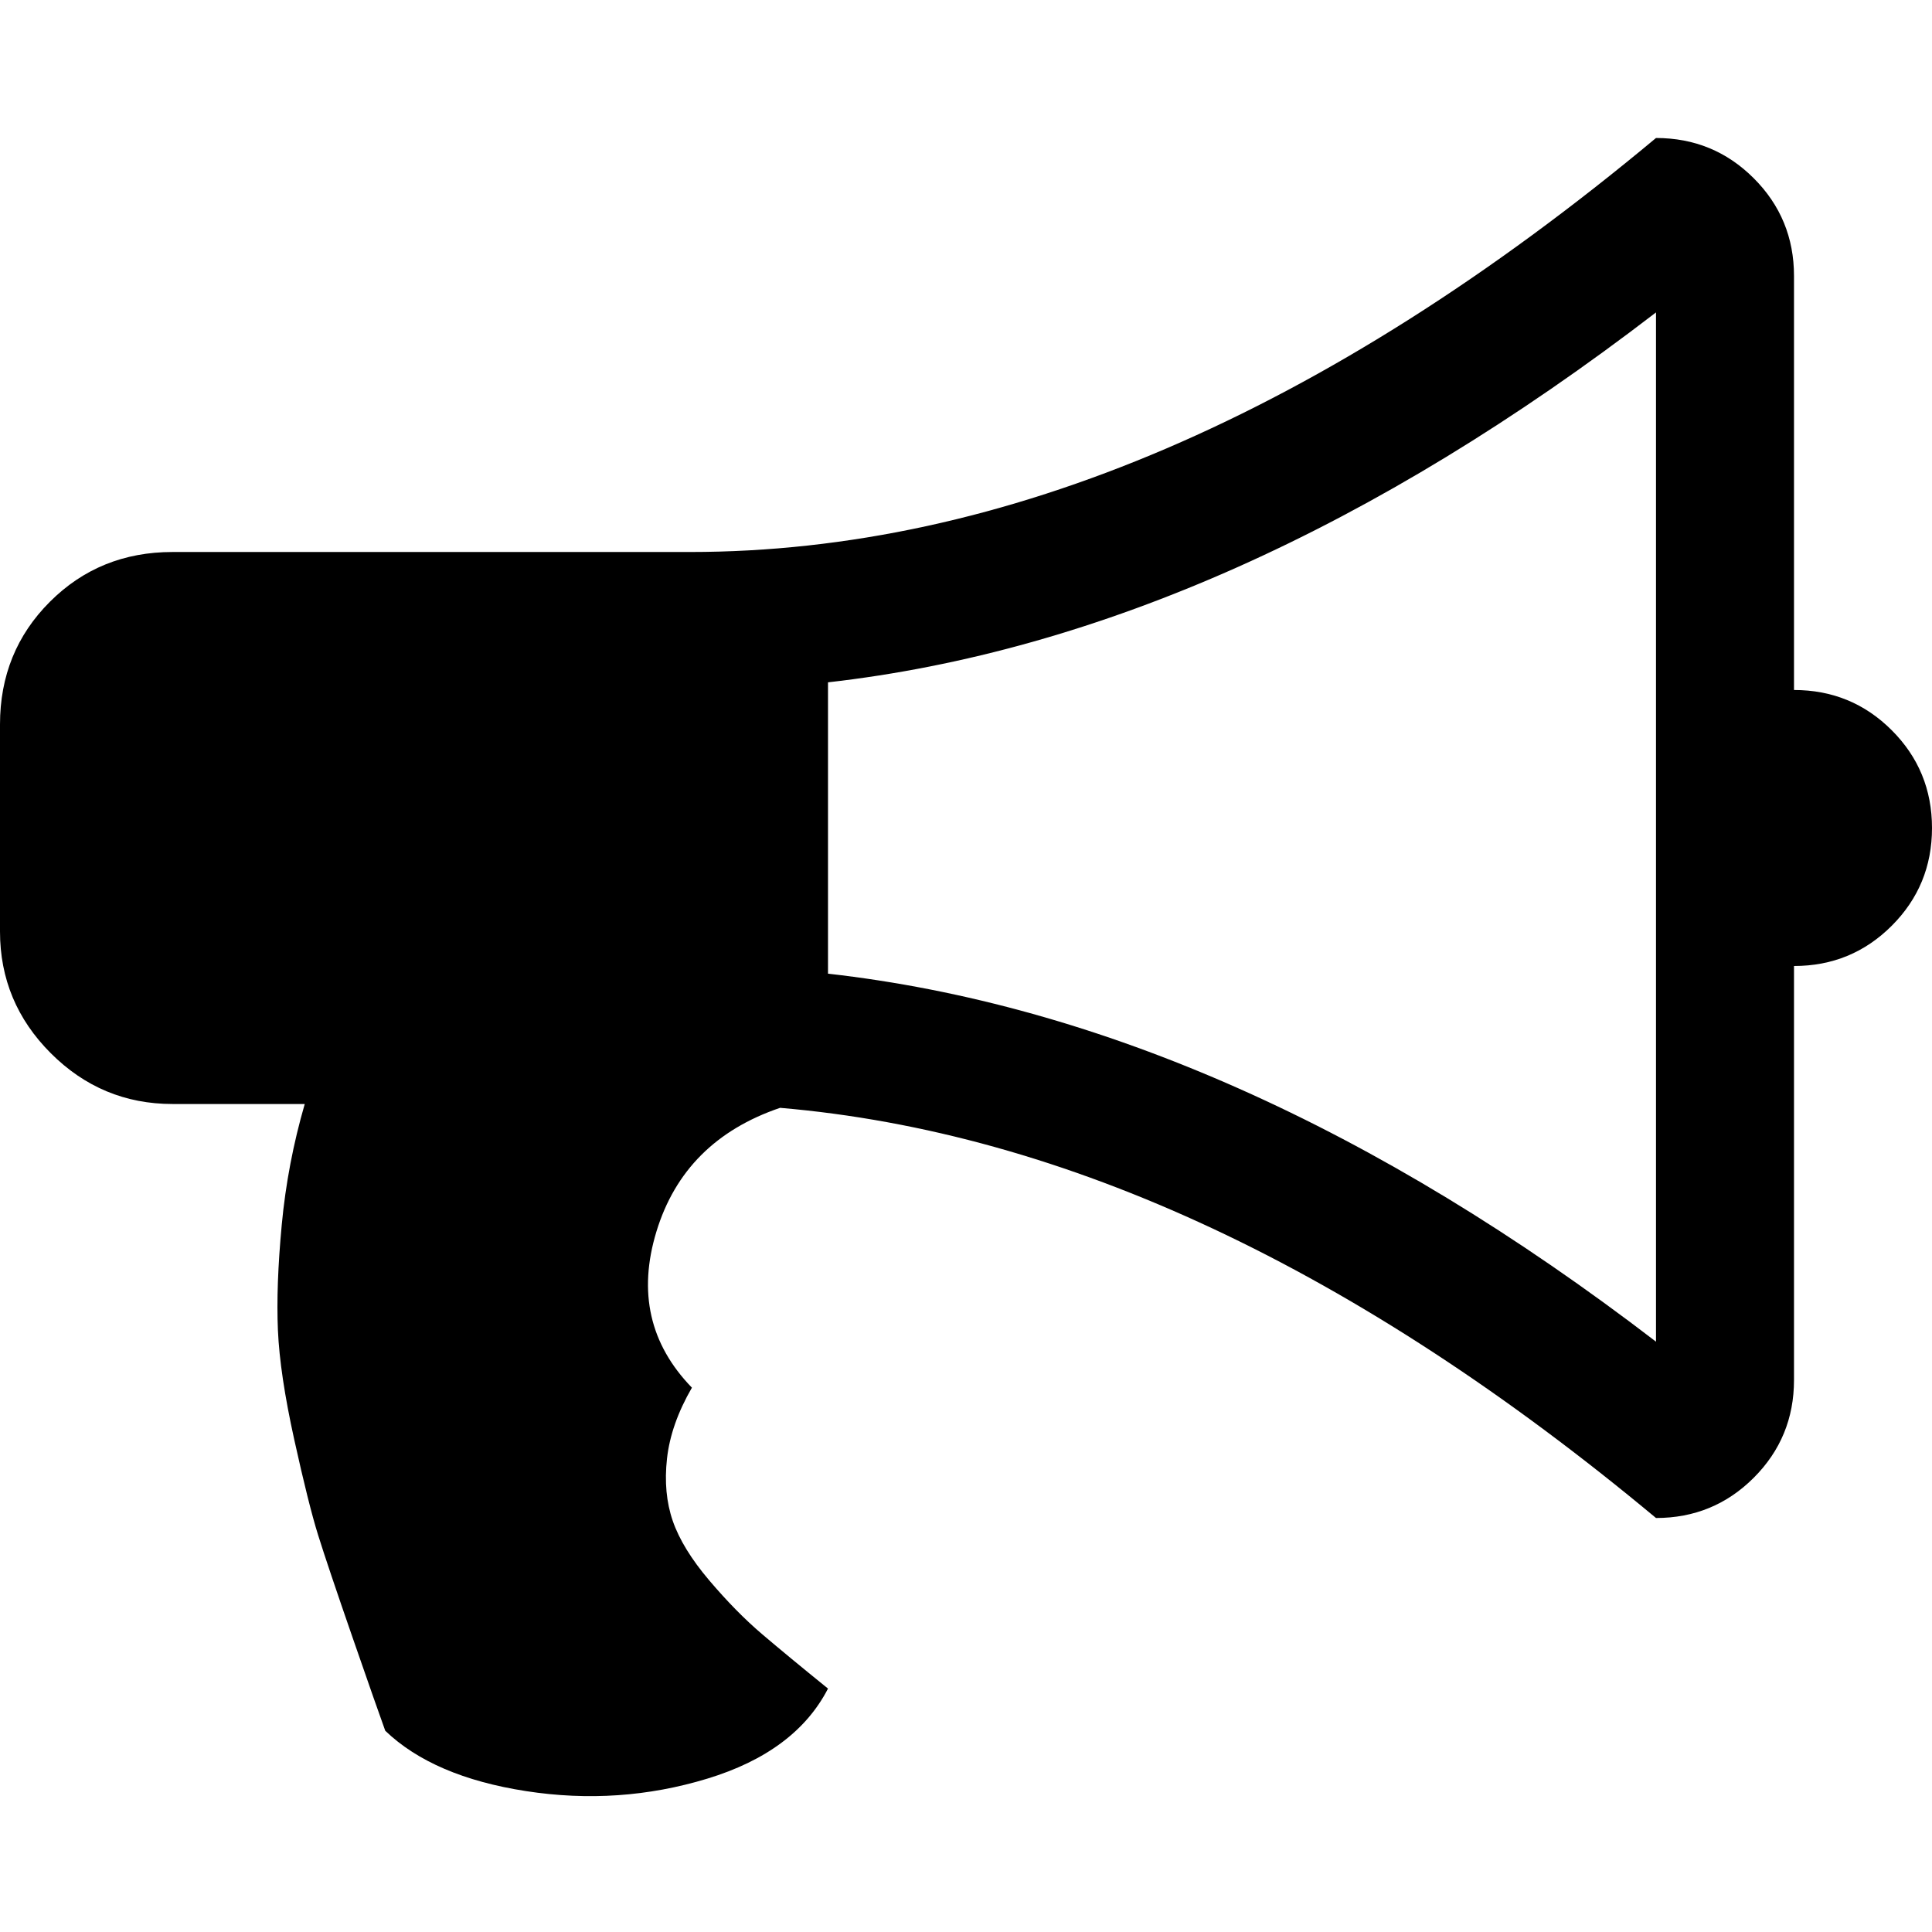
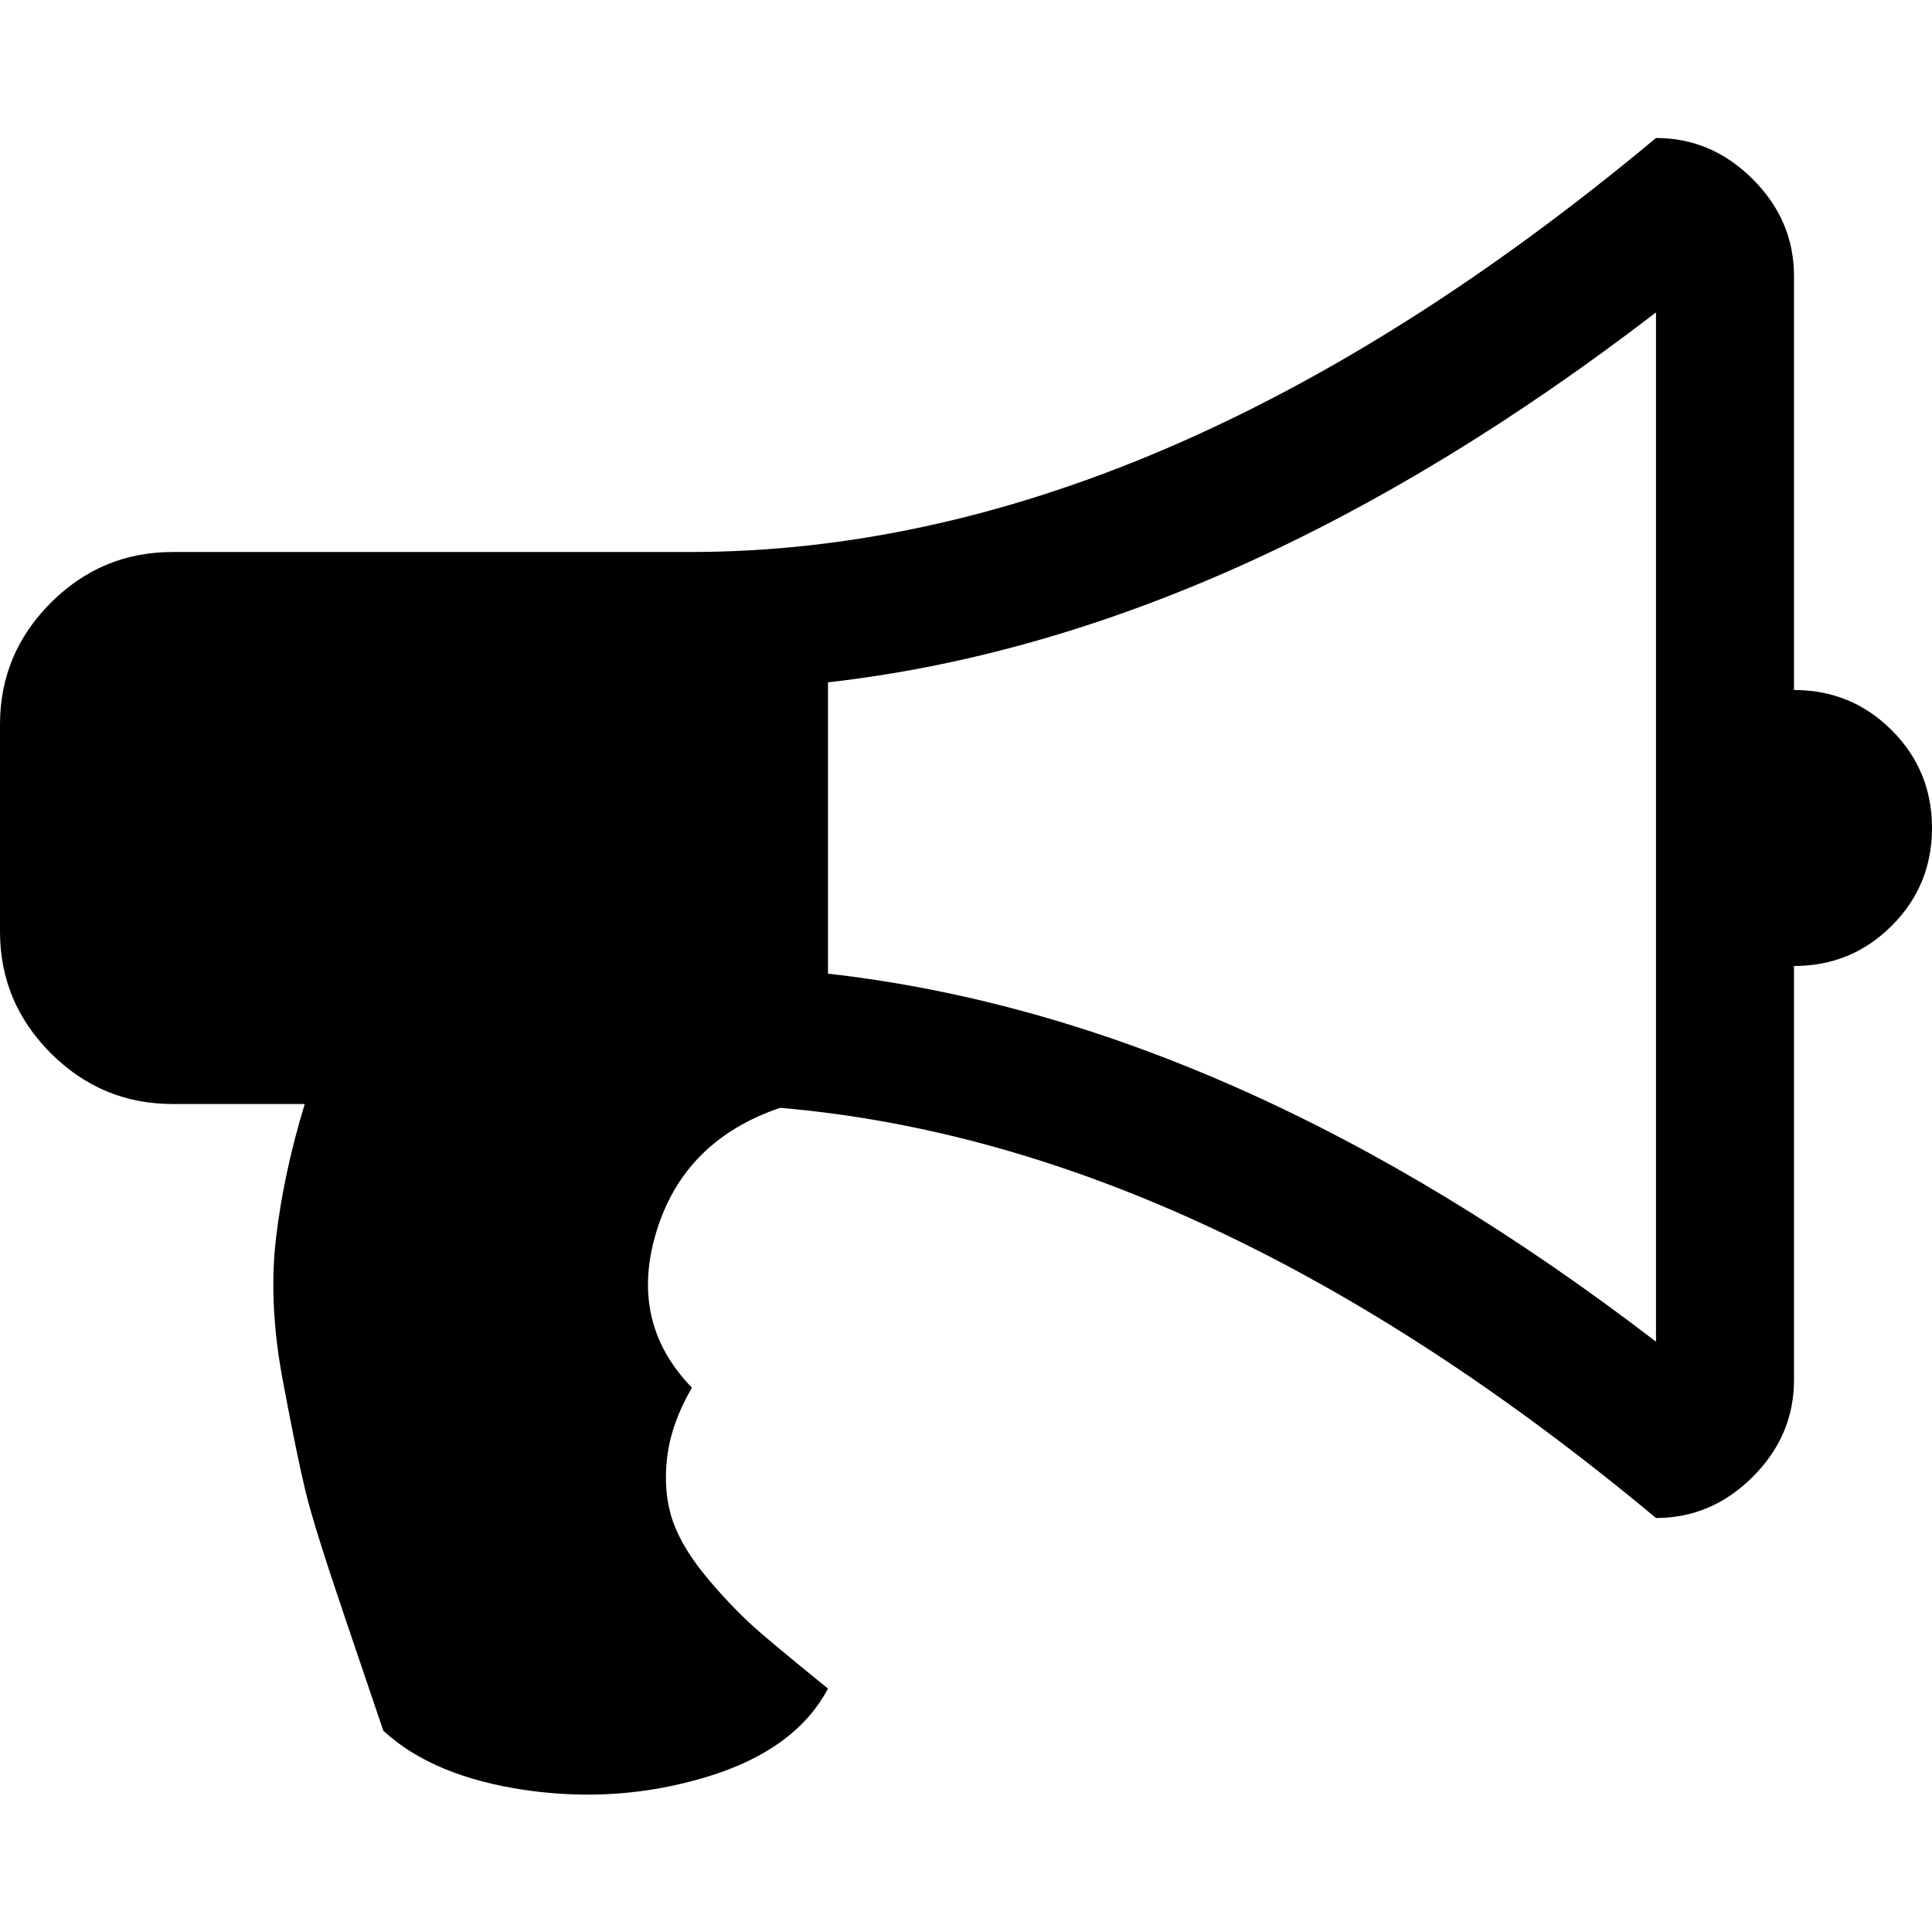
<svg xmlns="http://www.w3.org/2000/svg" viewBox="0 0 1008 1008">
-   <path fill="currentColor" d="M936 360q30 0 51 21t21 51-21 51-51 21v216q0 30-21 51t-51 21Q630 597 407 578q-50 17-64.5 64.5T361 724q-11 19-13 37t3 32.5 19 31 27.5 28T432 881q-17 33-63 47t-94.5 6.5T201 903q-4-11-17-48.5T166 801t-12.5-50-8.5-57 2-55 12-63H90q-37 0-63.5-26.5T0 486V378q0-38 26-64t64-26h270q245 0 504-216 30 0 51 21t21 51v216zm-72 340V163Q644 332 432 356v152q213 24 432 192z" />
+   <path fill="currentColor" d="M864 700V163Q644 332 432 356v152q213 24 432 192zm72-556v216q30 0 51 21t21 51-21 51-51 21v216q0 29-21.5 50.5T864 792Q630 597 407 578q-50 17-64.5 64.5T361 724q-11 19-13 37t3 32.5 19 31 27.5 28T432 881q-17 32-63 46t-94.5 7-74.5-31q-3-9-19.5-57.5t-21-67-12-58.5-3.5-74 15-70H90q-37 0-63.5-26.5T0 486V378q0-37 26.5-63.5T90 288h270q245 0 504-216 29 0 50.5 21.5T936 144z" />
</svg>
